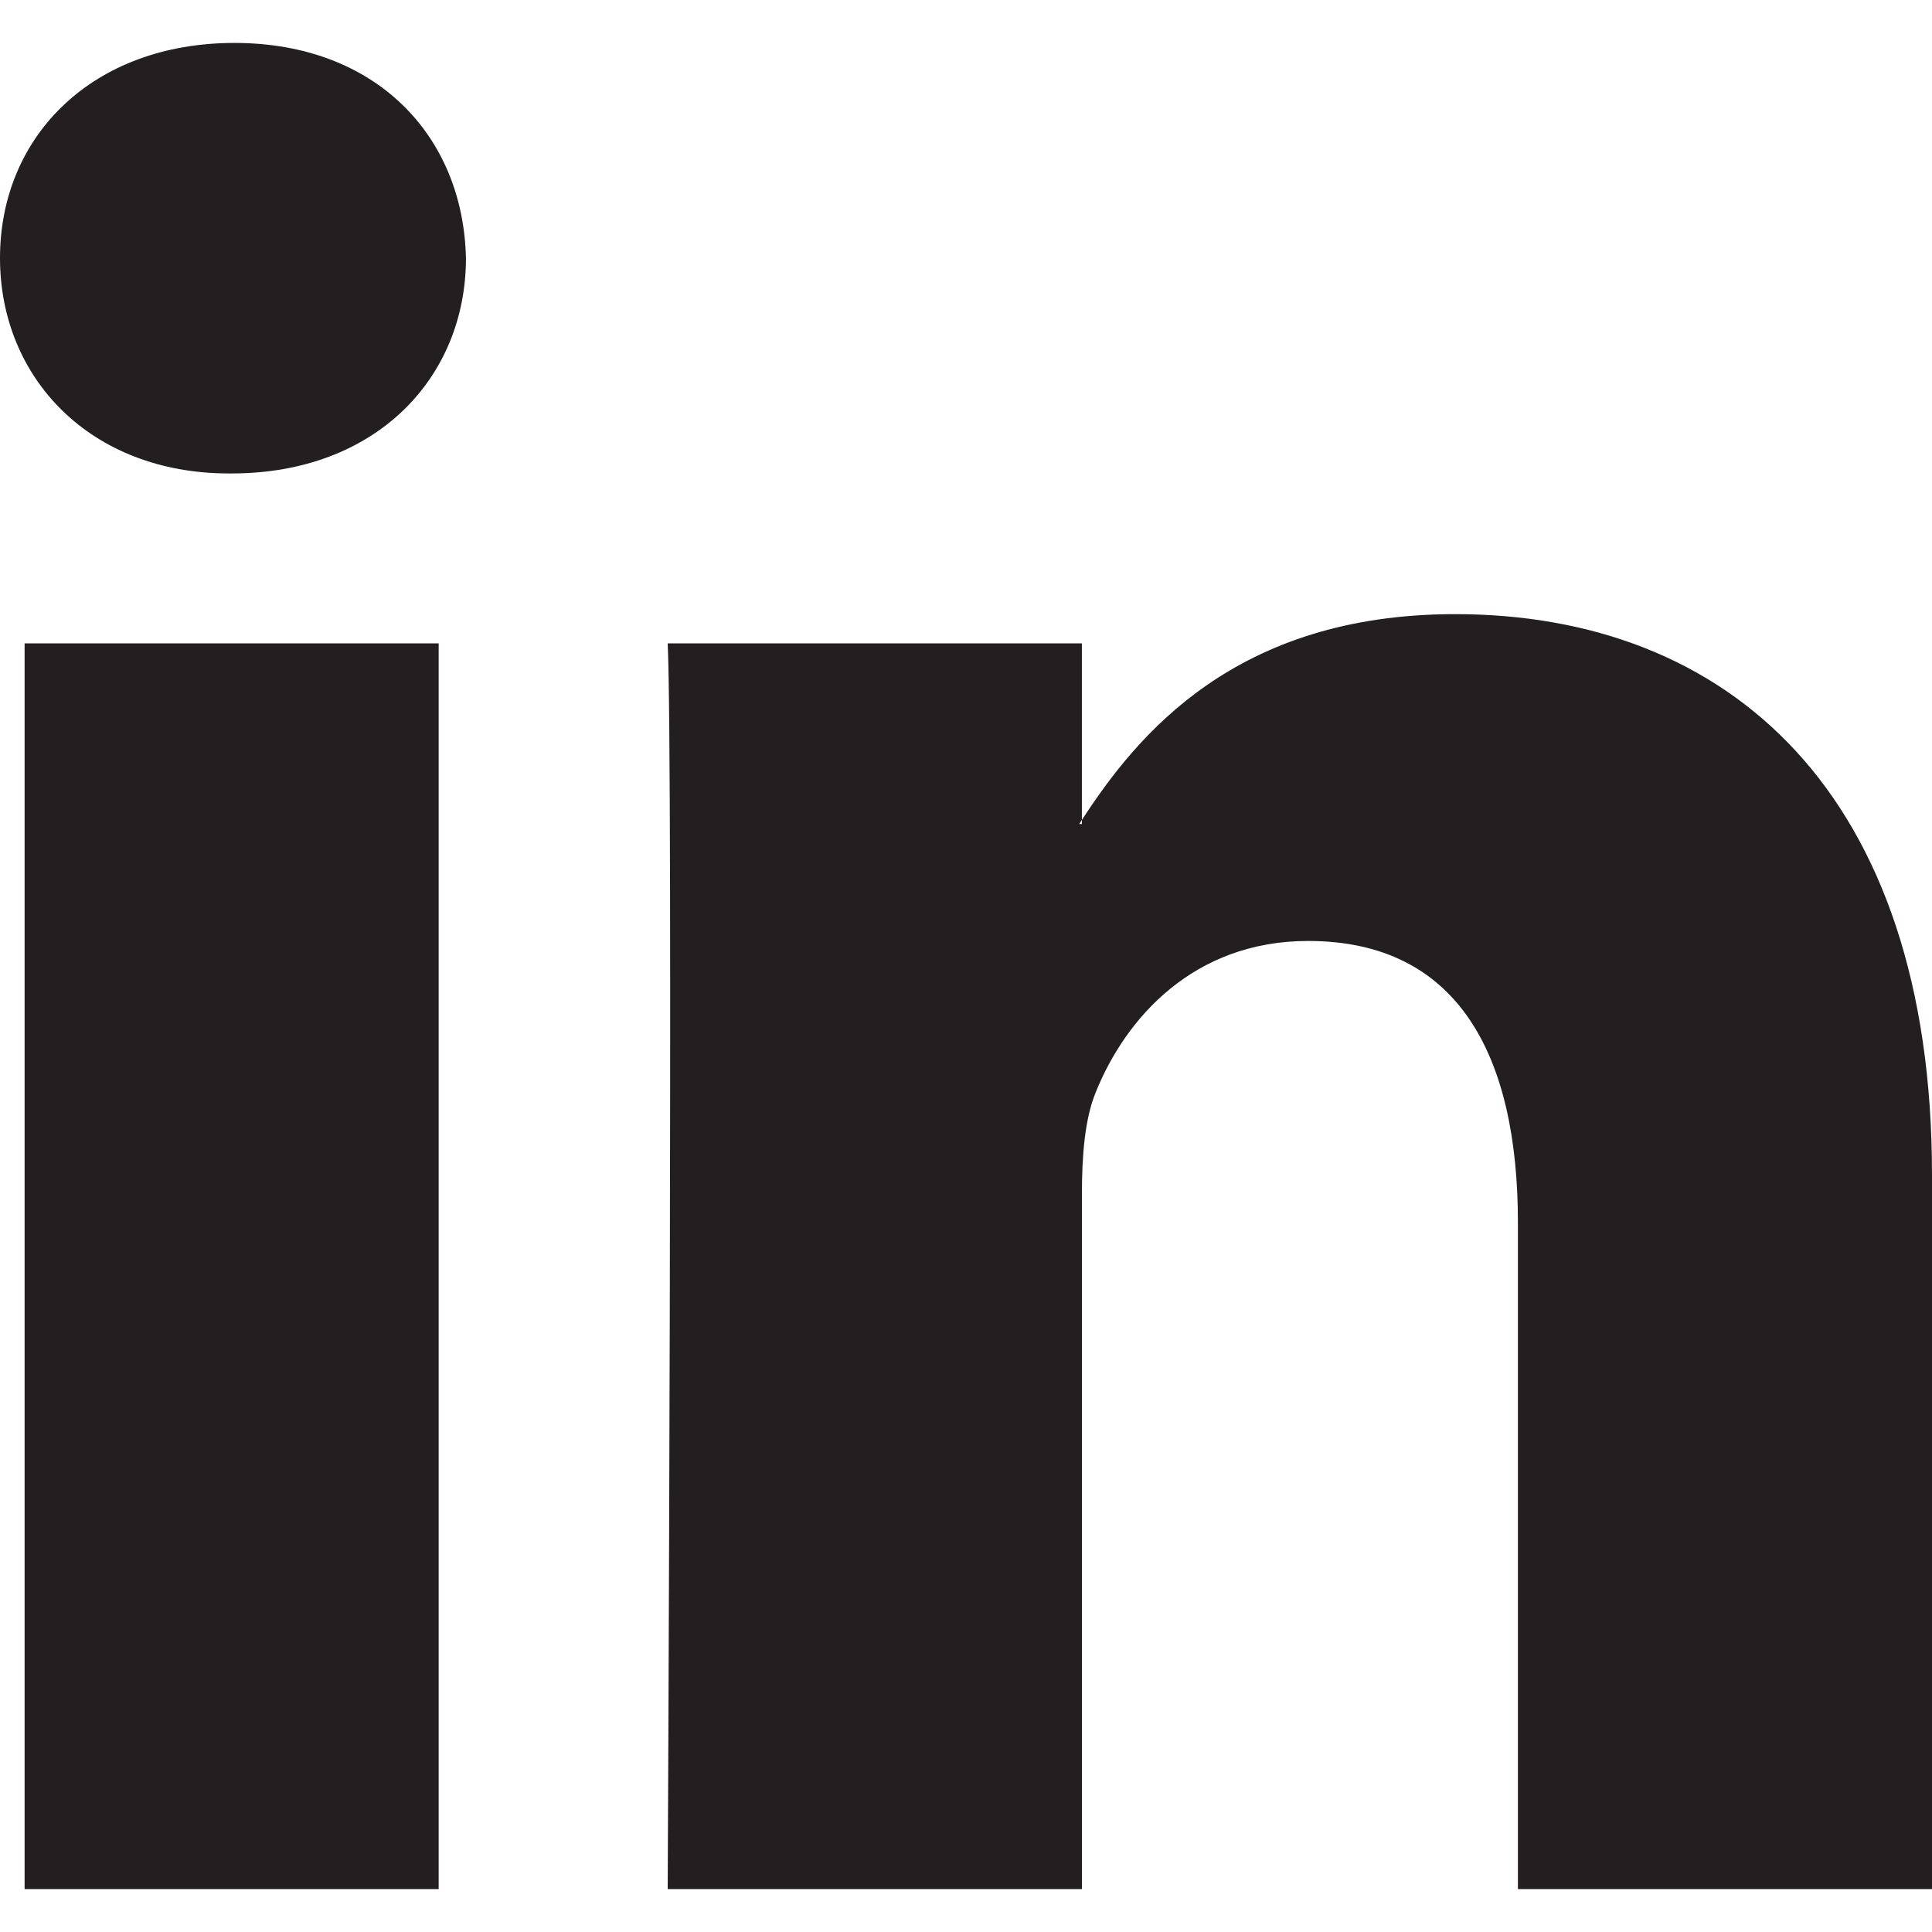
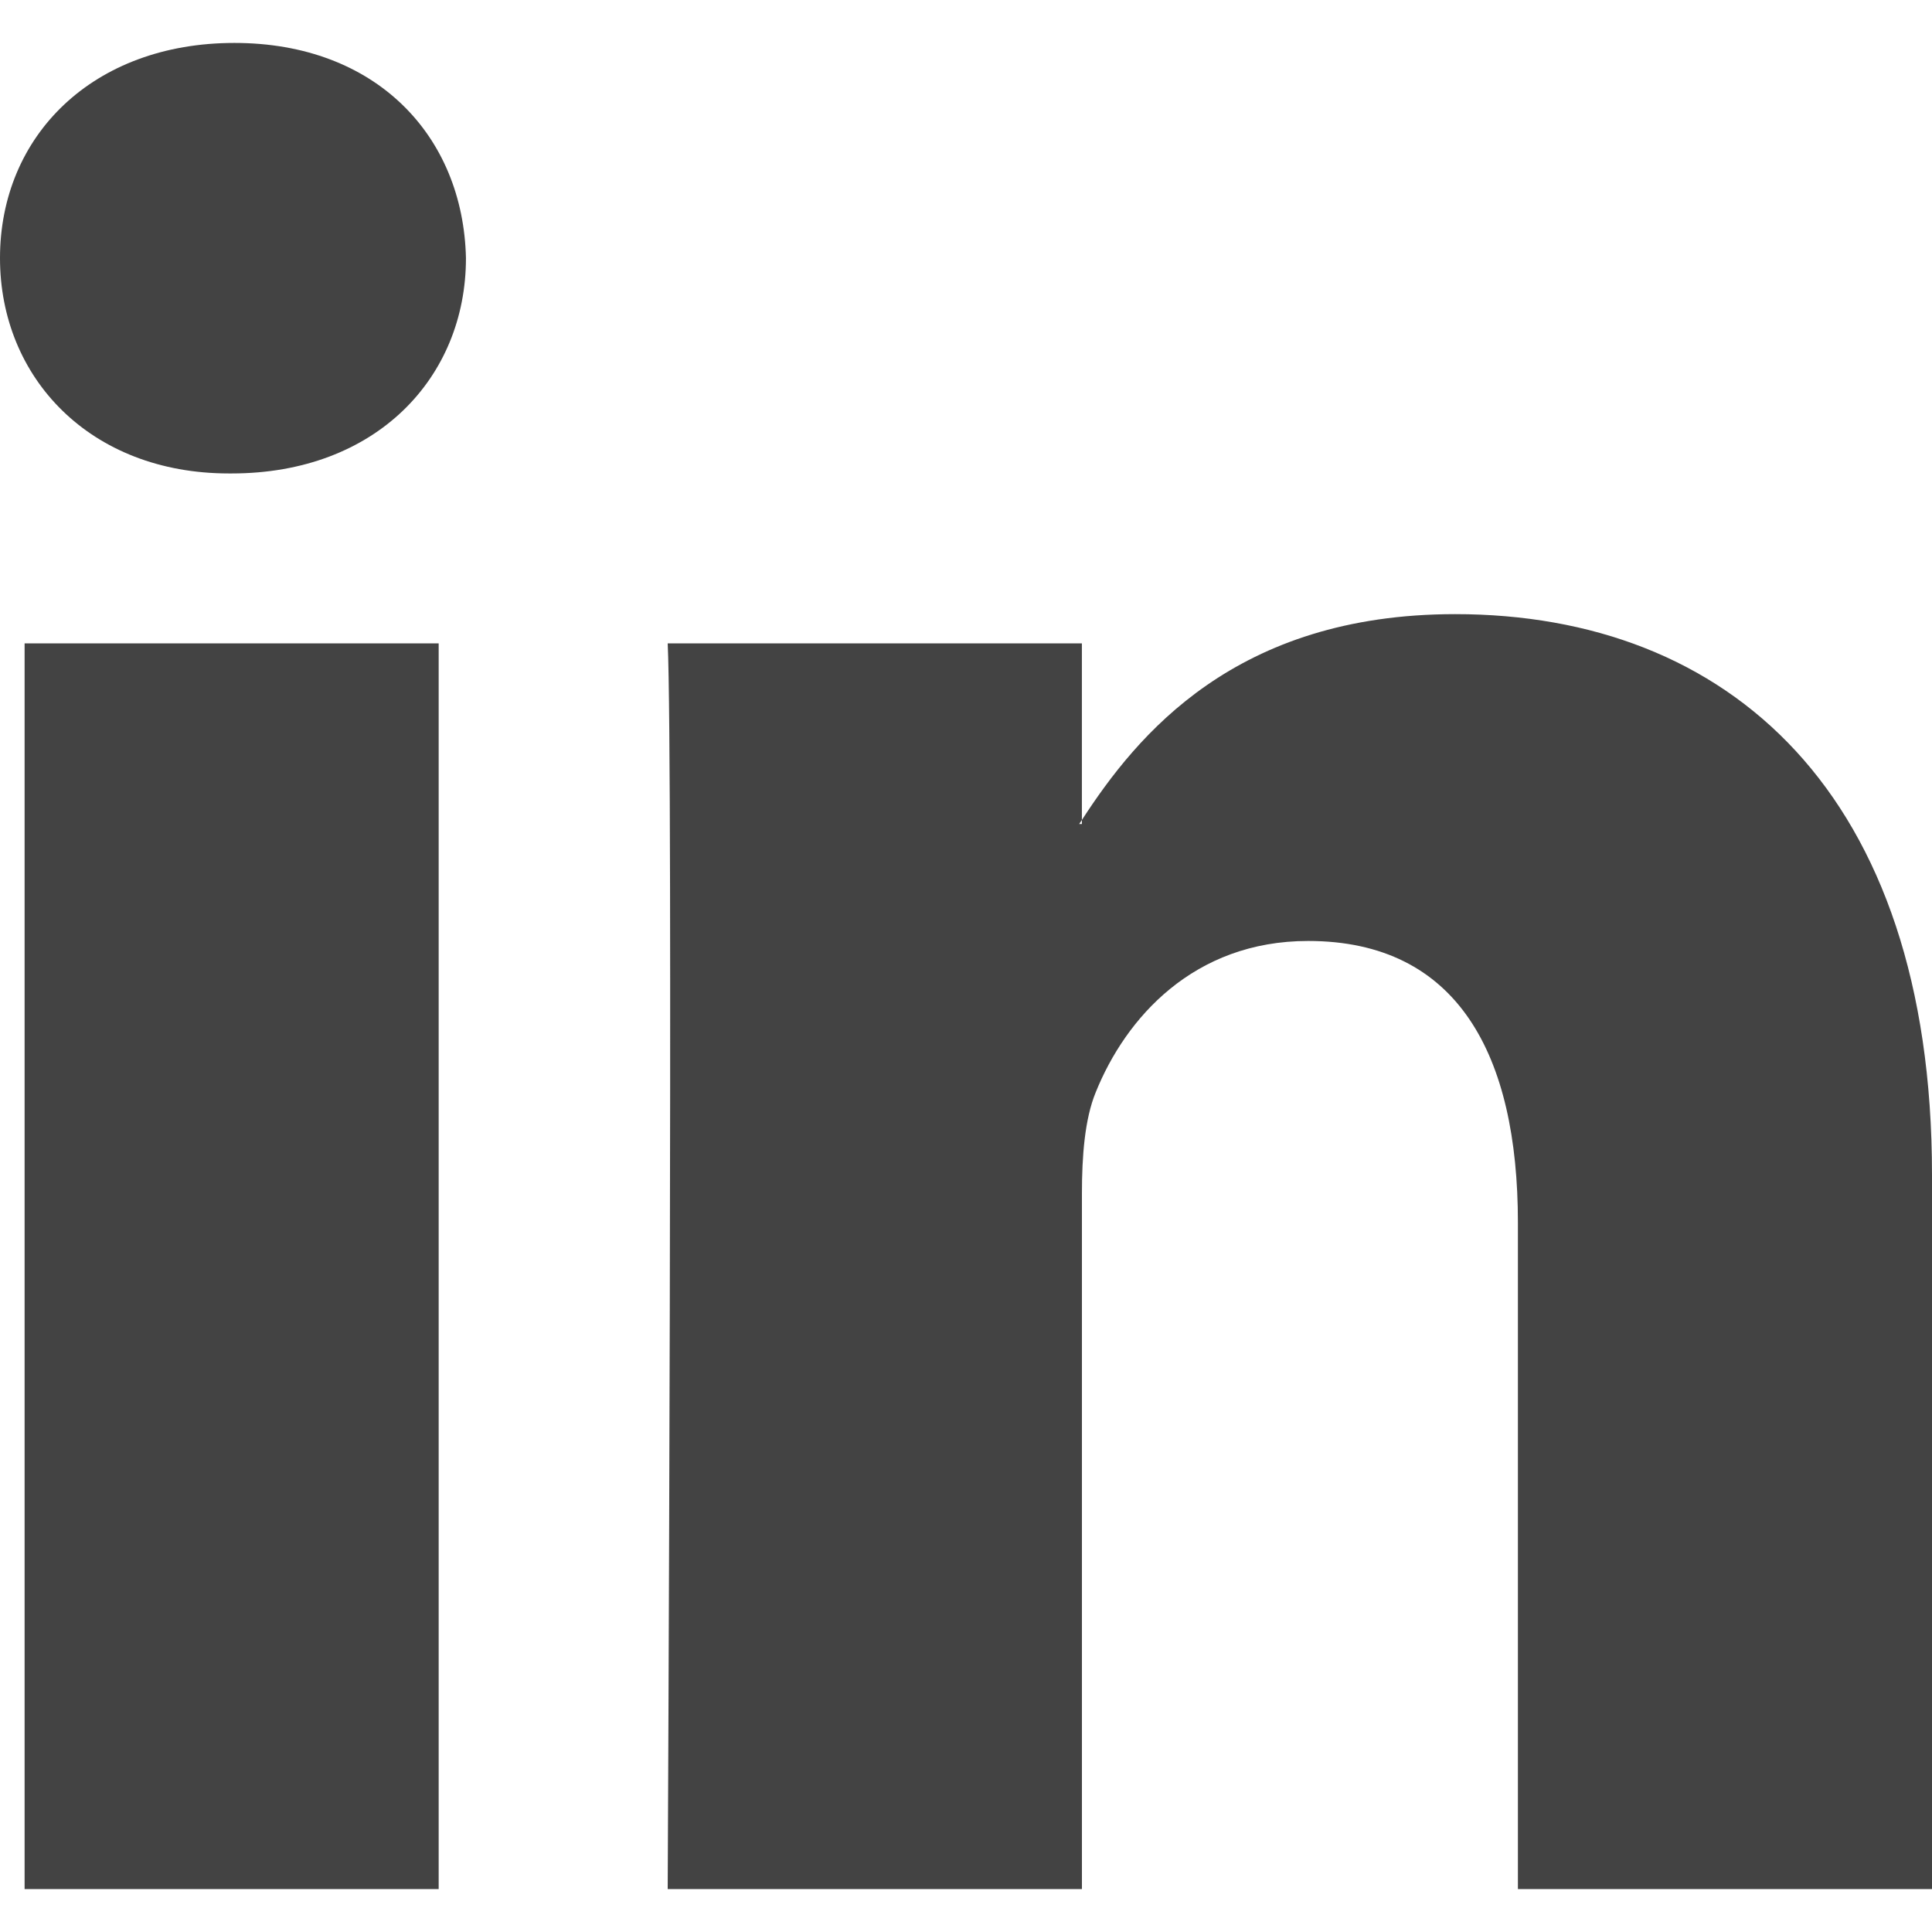
<svg xmlns="http://www.w3.org/2000/svg" version="1.1" id="Capa_1" x="0px" y="0px" width="512px" height="512px" viewBox="0 0 430.117 430.117" style="enable-background:new 0 0 430.117 430.117;" xml:space="preserve">
  <g>
-     <path id="LinkedIn" d="M430.117,261.543V420.56h-92.188V272.193c0-37.271-13.334-62.707-46.703-62.707   c-25.473,0-40.632,17.142-47.301,33.724c-2.432,5.928-3.058,14.179-3.058,22.477V420.56h-92.219c0,0,1.242-251.285,0-277.32h92.21   v39.309c-0.187,0.294-0.43,0.611-0.606,0.896h0.606v-0.896c12.251-18.869,34.13-45.824,83.102-45.824   C384.633,136.724,430.117,176.361,430.117,261.543z M52.183,9.558C20.635,9.558,0,30.251,0,57.463   c0,26.619,20.038,47.94,50.959,47.94h0.616c32.159,0,52.159-21.317,52.159-47.94C103.128,30.251,83.734,9.558,52.183,9.558z    M5.477,420.56h92.184v-277.32H5.477V420.56z" fill="#231f20" />
+     <path id="LinkedIn" d="M430.117,261.543V420.56h-92.188V272.193c0-37.271-13.334-62.707-46.703-62.707   c-25.473,0-40.632,17.142-47.301,33.724c-2.432,5.928-3.058,14.179-3.058,22.477V420.56h-92.219c0,0,1.242-251.285,0-277.32h92.21   v39.309c-0.187,0.294-0.43,0.611-0.606,0.896h0.606v-0.896c12.251-18.869,34.13-45.824,83.102-45.824   C384.633,136.724,430.117,176.361,430.117,261.543z M52.183,9.558C20.635,9.558,0,30.251,0,57.463   c0,26.619,20.038,47.94,50.959,47.94h0.616c32.159,0,52.159-21.317,52.159-47.94C103.128,30.251,83.734,9.558,52.183,9.558z    M5.477,420.56h92.184v-277.32H5.477V420.56z" fill="#434343" />
  </g>
  <g>
</g>
  <g>
</g>
  <g>
</g>
  <g>
</g>
  <g>
</g>
  <g>
</g>
  <g>
</g>
  <g>
</g>
  <g>
</g>
  <g>
</g>
  <g>
</g>
  <g>
</g>
  <g>
</g>
  <g>
</g>
  <g>
</g>
</svg>
